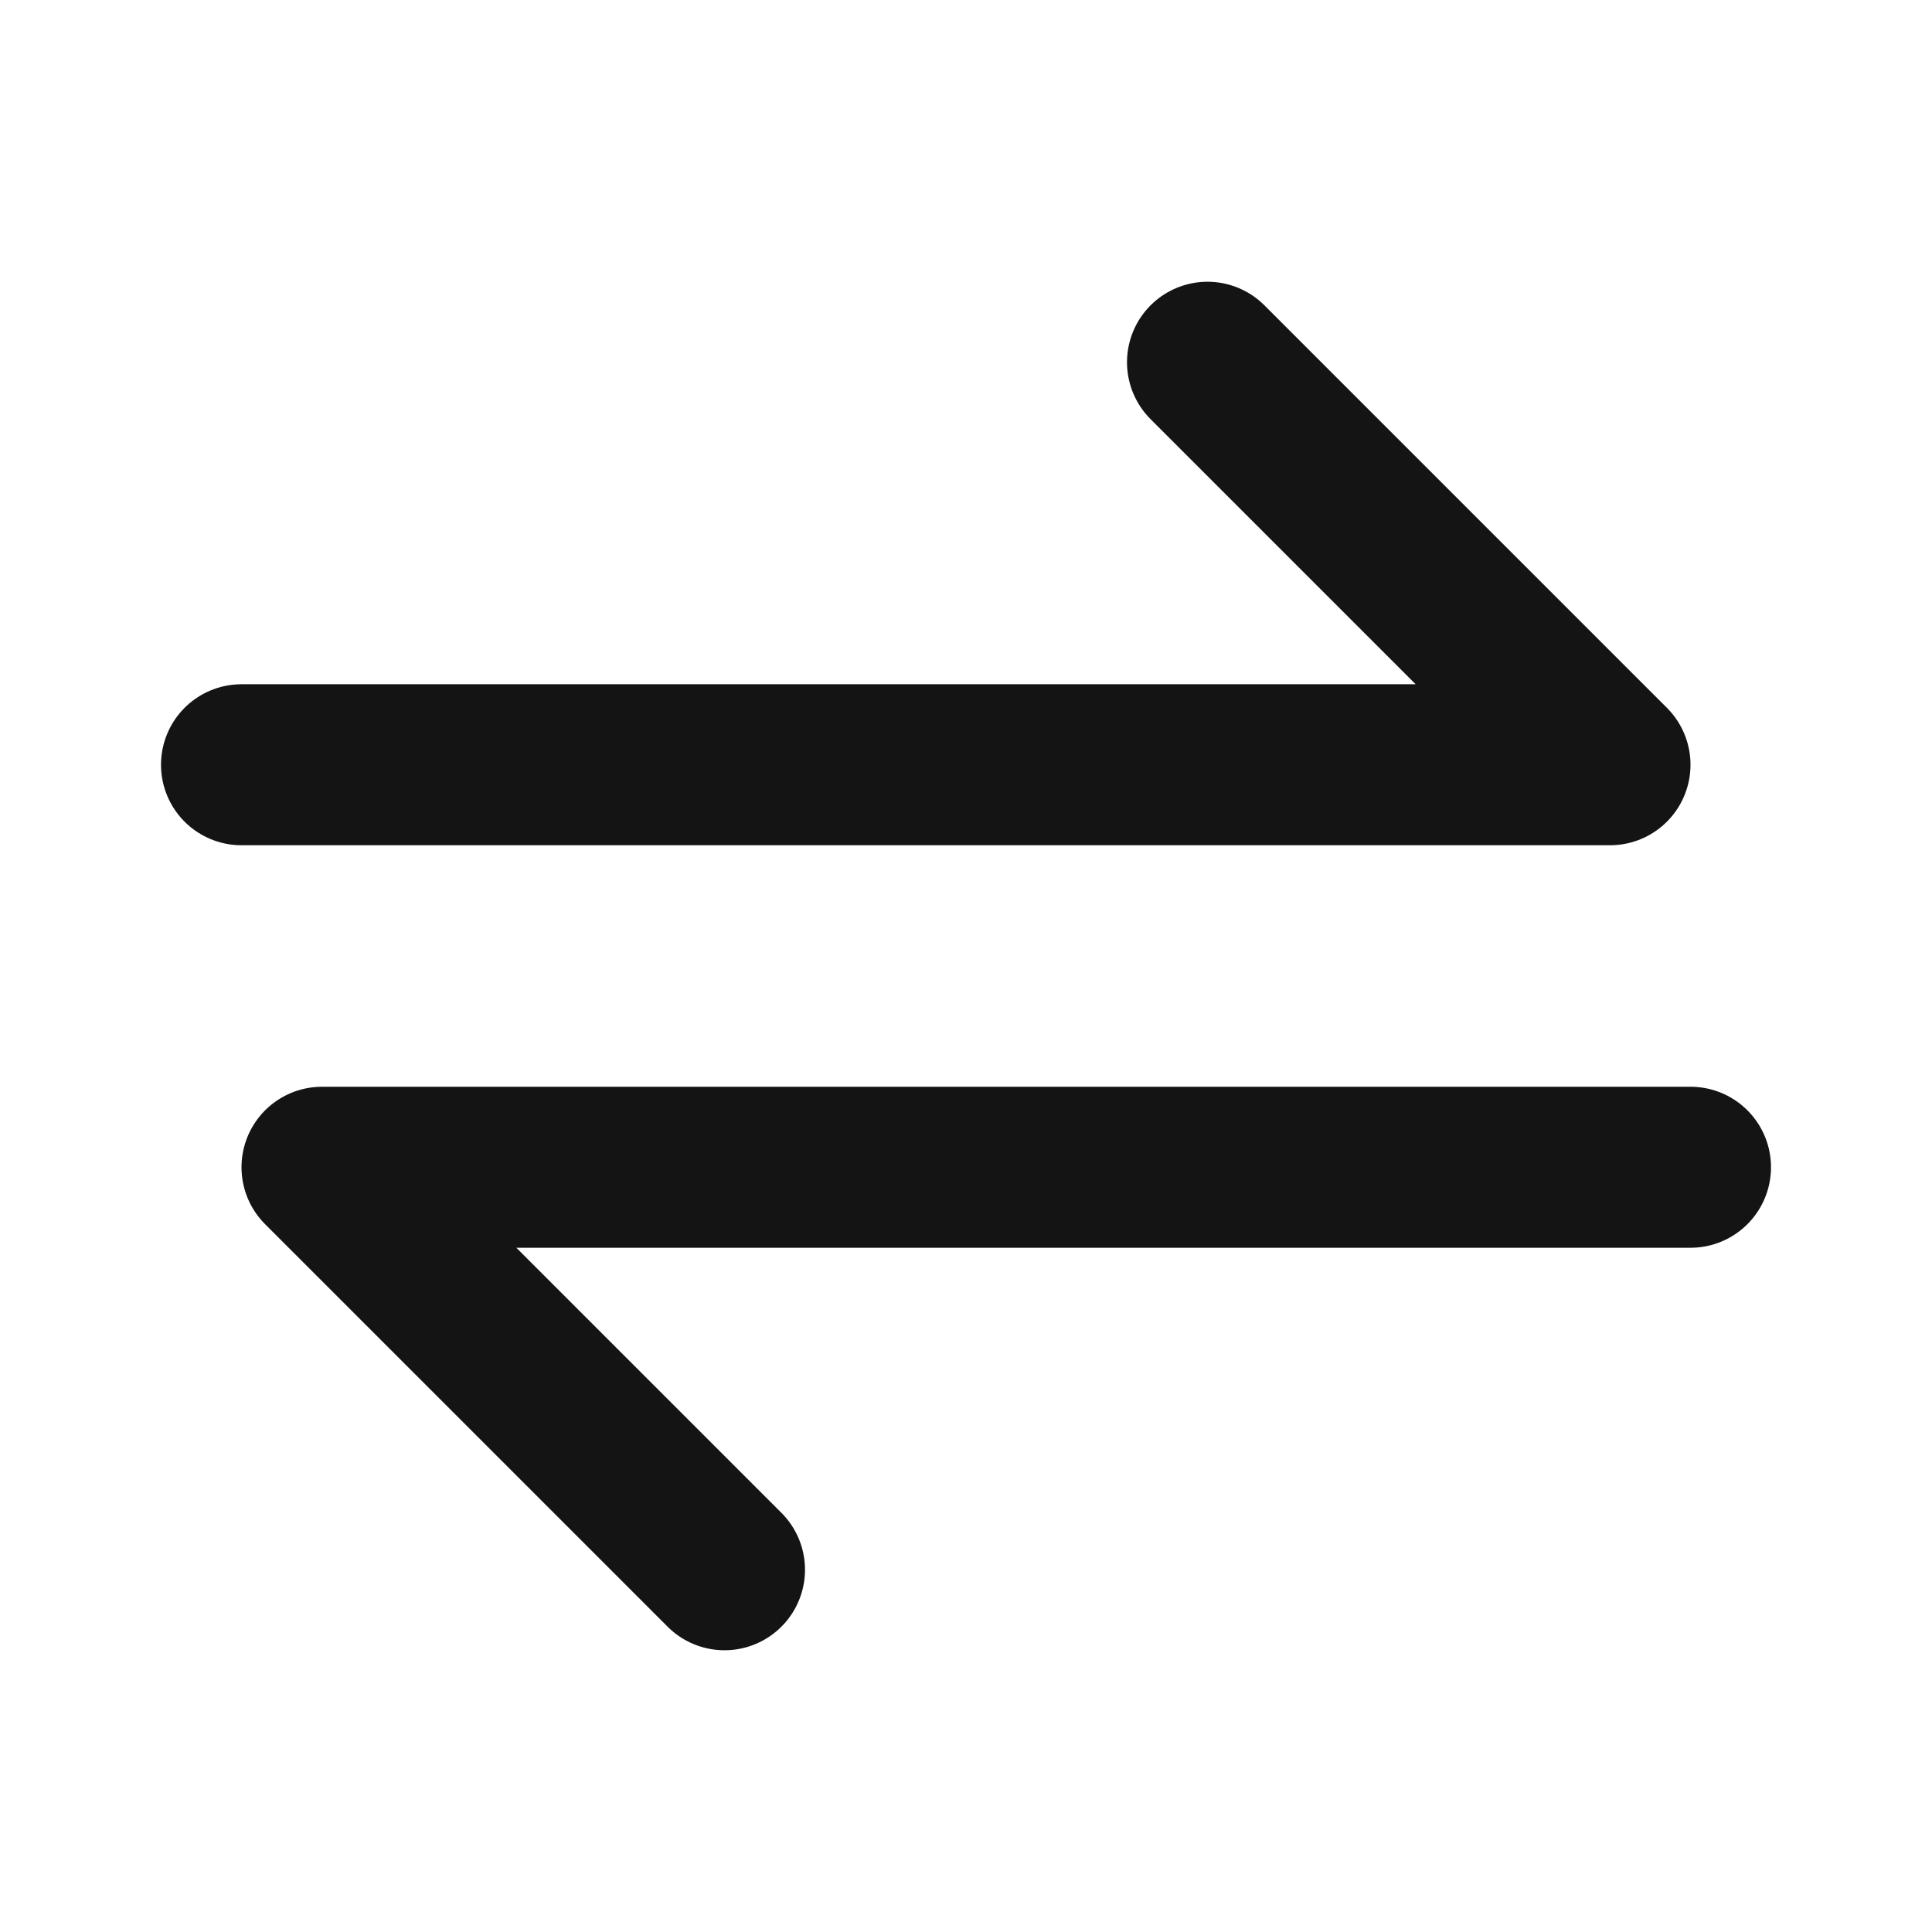
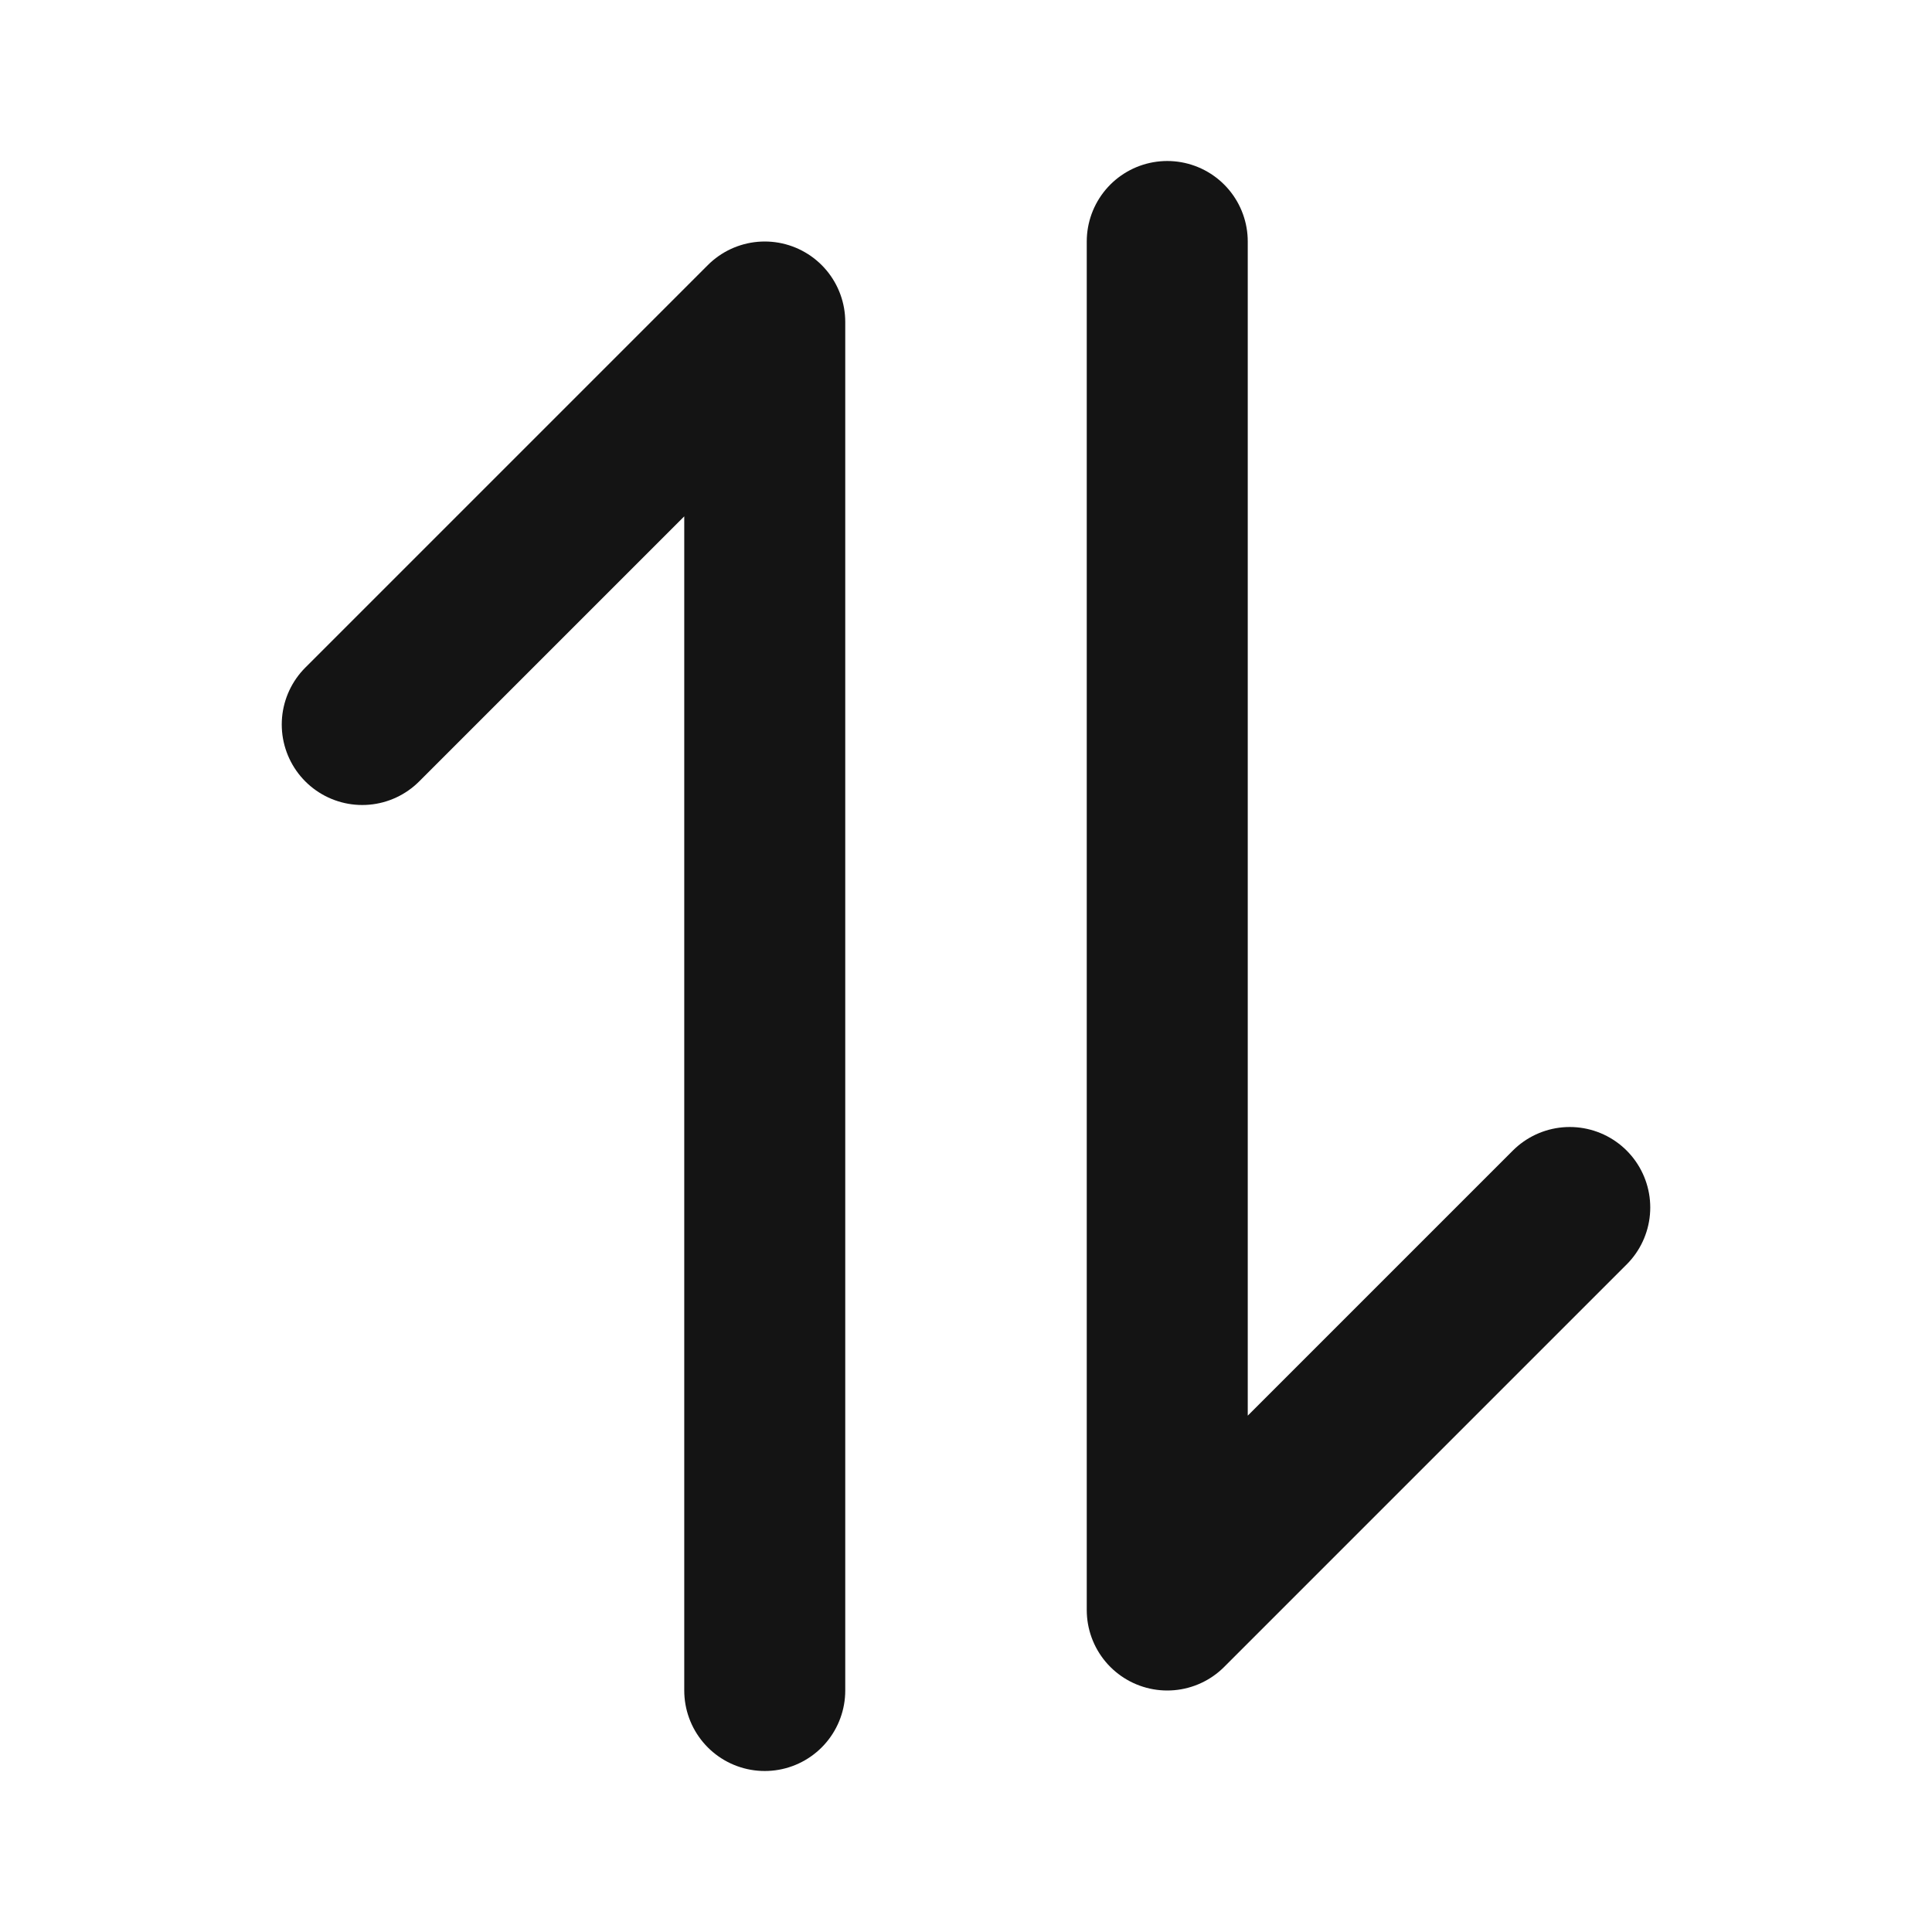
<svg xmlns="http://www.w3.org/2000/svg" preserveAspectRatio="none" overflow="visible" style="display: block;" width="24" height="24" viewBox="0 0 24 24" fill="none">
  <g id="tdesign:swap">
-     <path id="Vector" d="M21 14.5H4L9 19.5M3 9.5H20L15 4.5" stroke-width="2" stroke-linecap="round" stroke-linejoin="round" stroke="#141414" />
+     <path id="Vector" d="M14.5 3V20L19.5 15M9.5 21V4L4.5 9" stroke-width="2" stroke-linecap="round" stroke-linejoin="round" stroke="#141414" />
  </g>
</svg>
